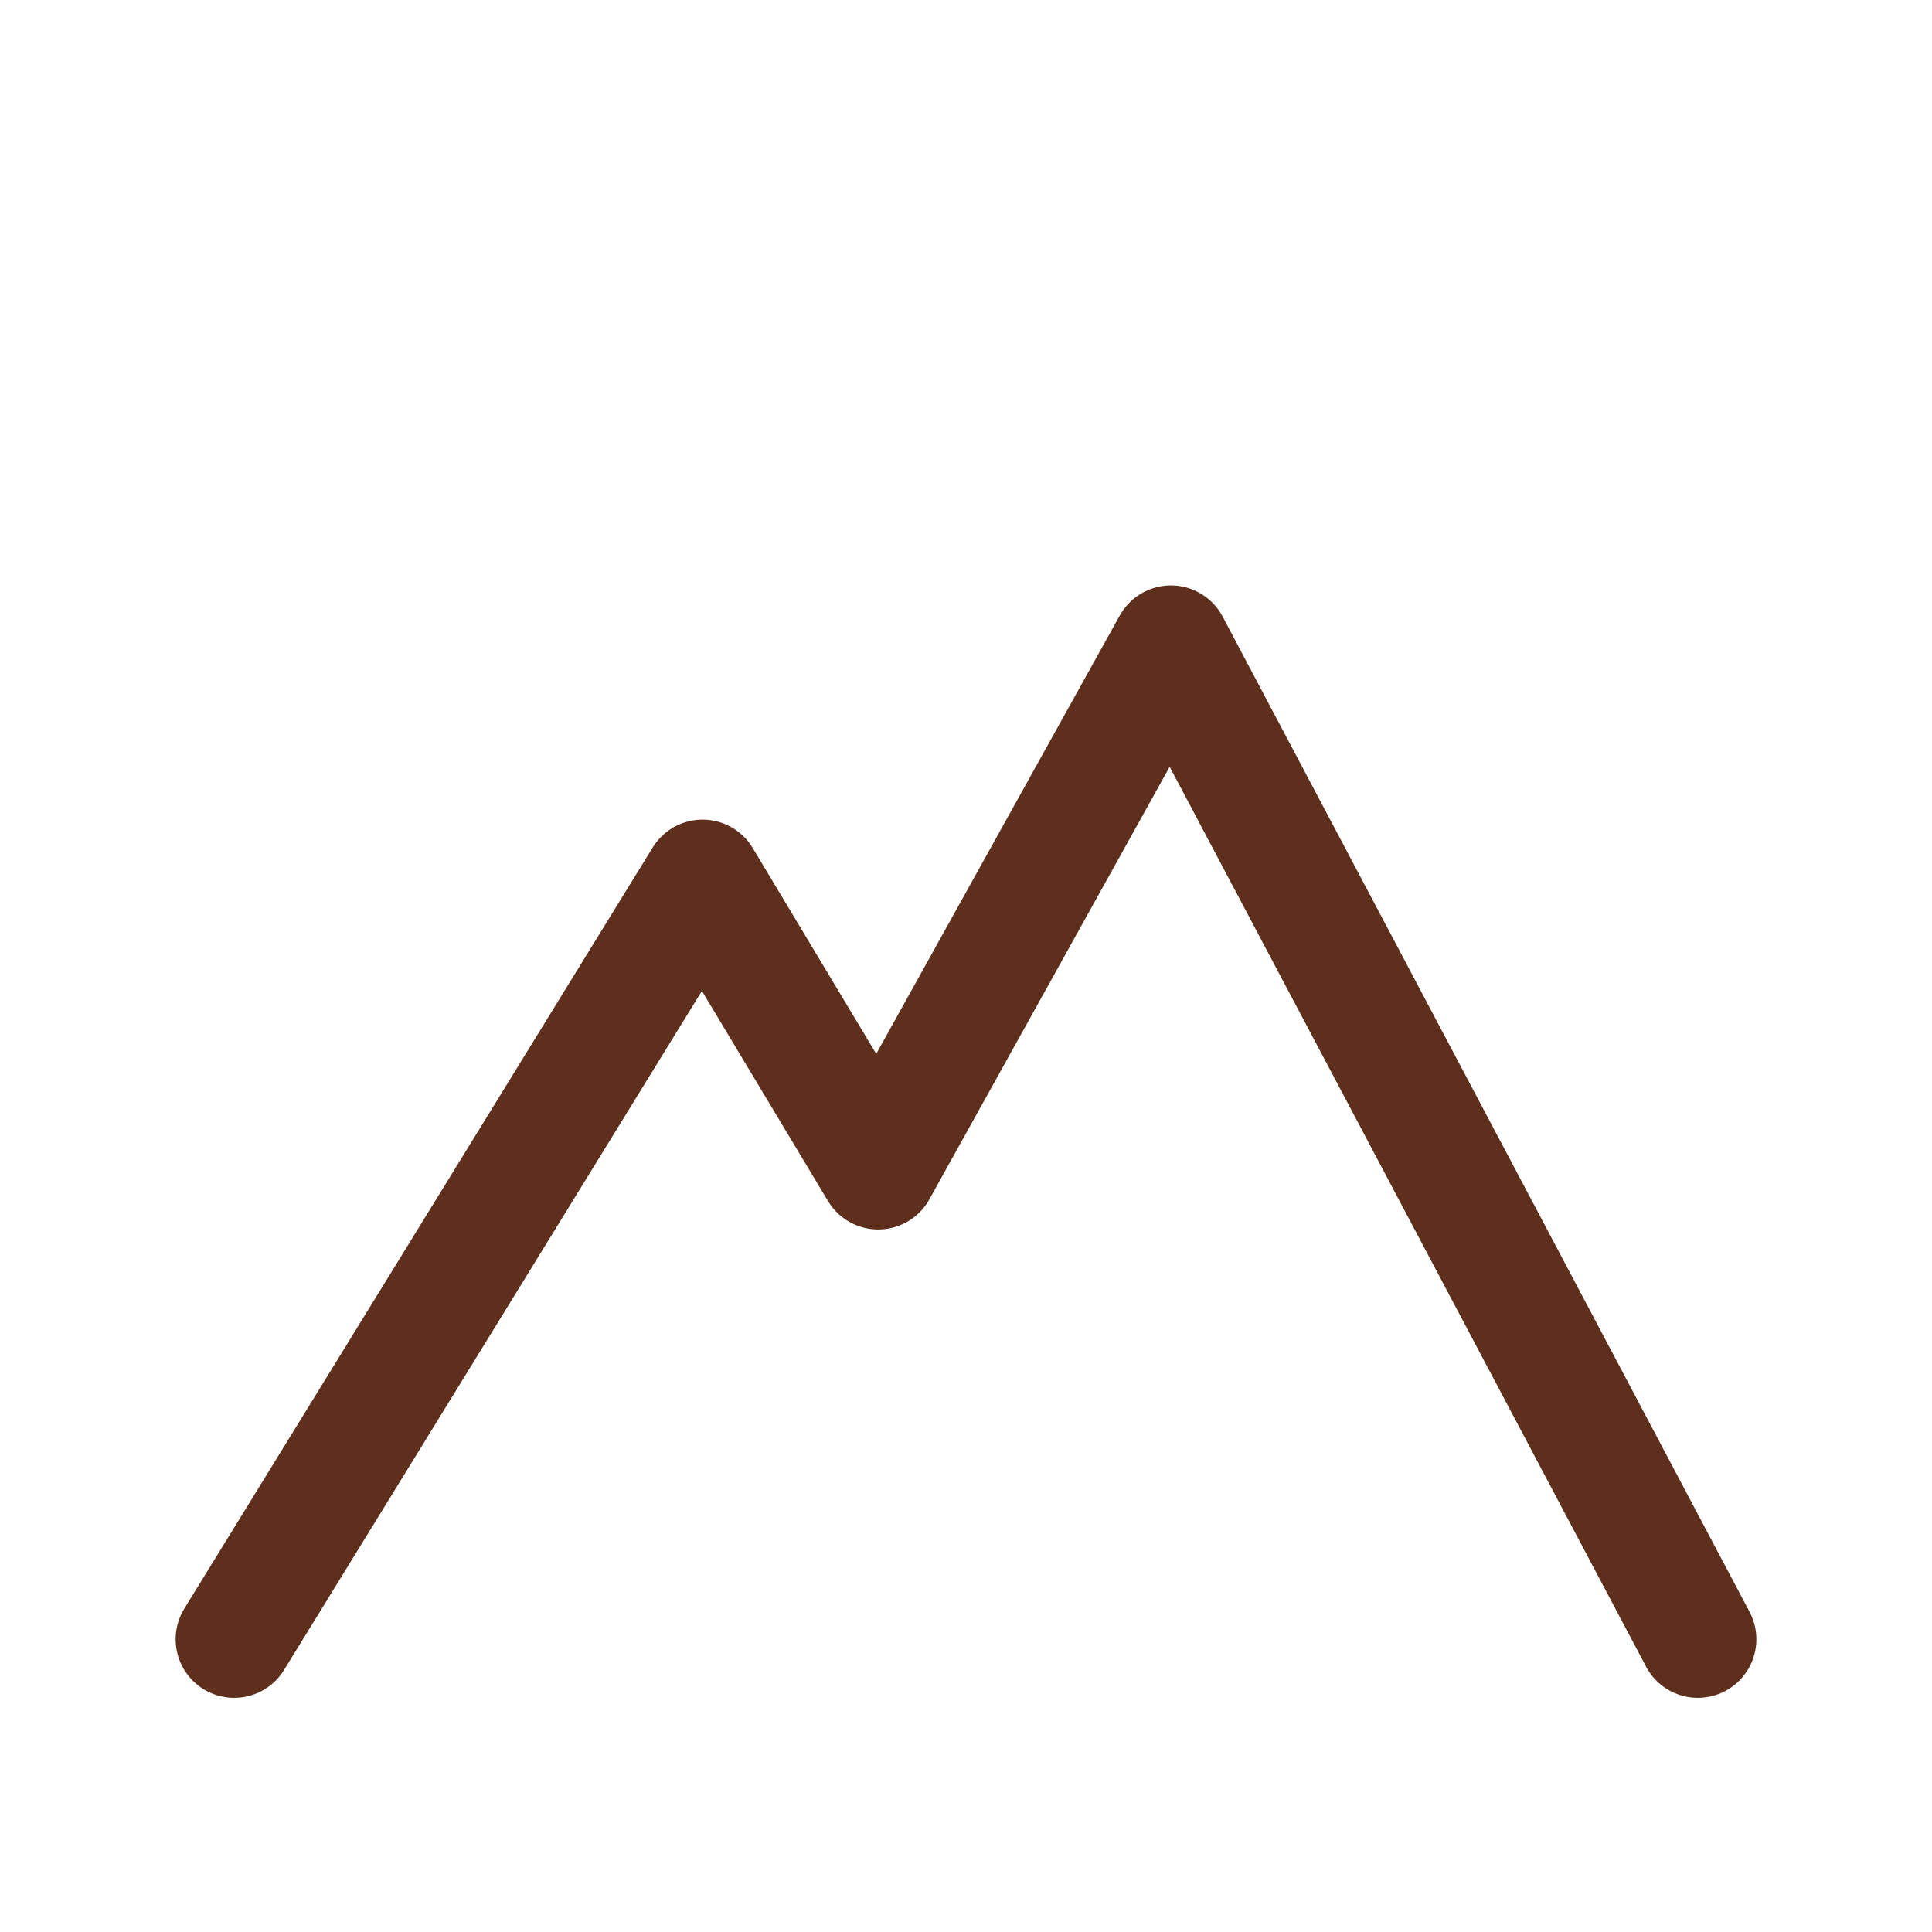
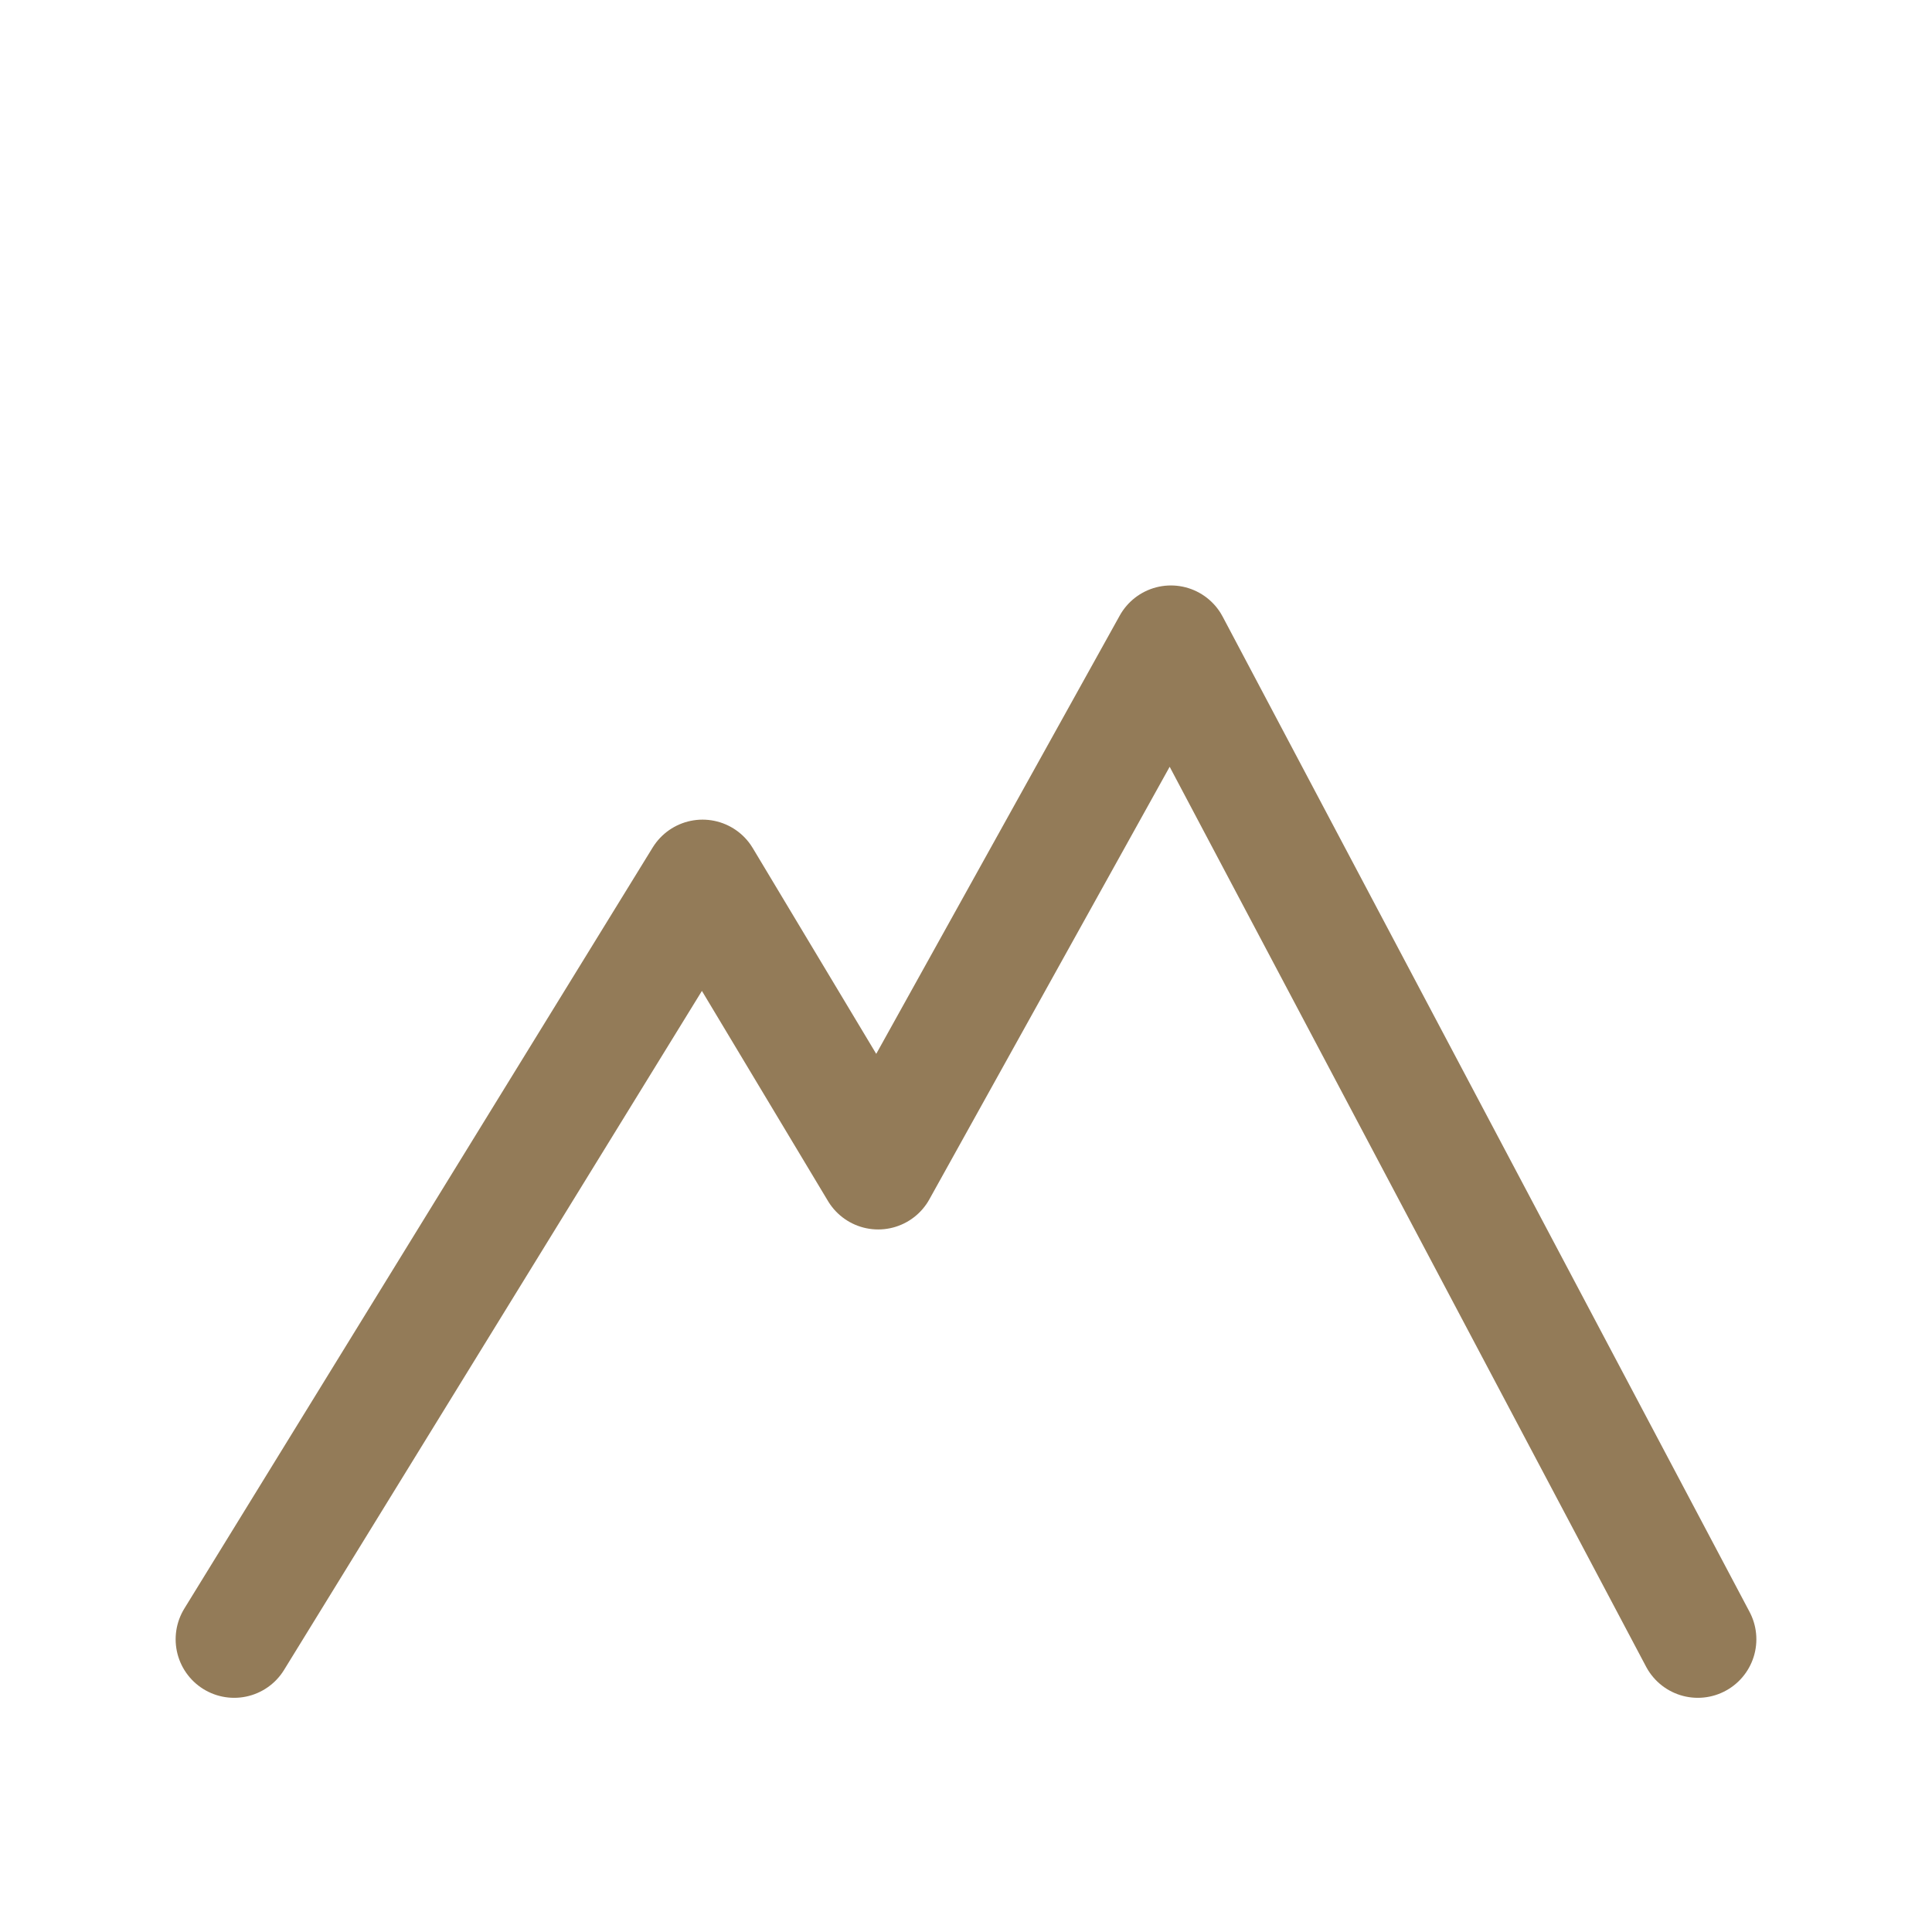
<svg xmlns="http://www.w3.org/2000/svg" width="33" height="33" viewBox="0 0 33 33" fill="none" stroke-linecap="round" stroke-linejoin="round" stroke-width="2">
-   <path stroke="#5E2F1D" d="M4 28l8-13 3 5 5-9 9 17" />
+   <path stroke="#937B58" d="M4 28l8-13 3 5 5-9 9 17" />
</svg>
